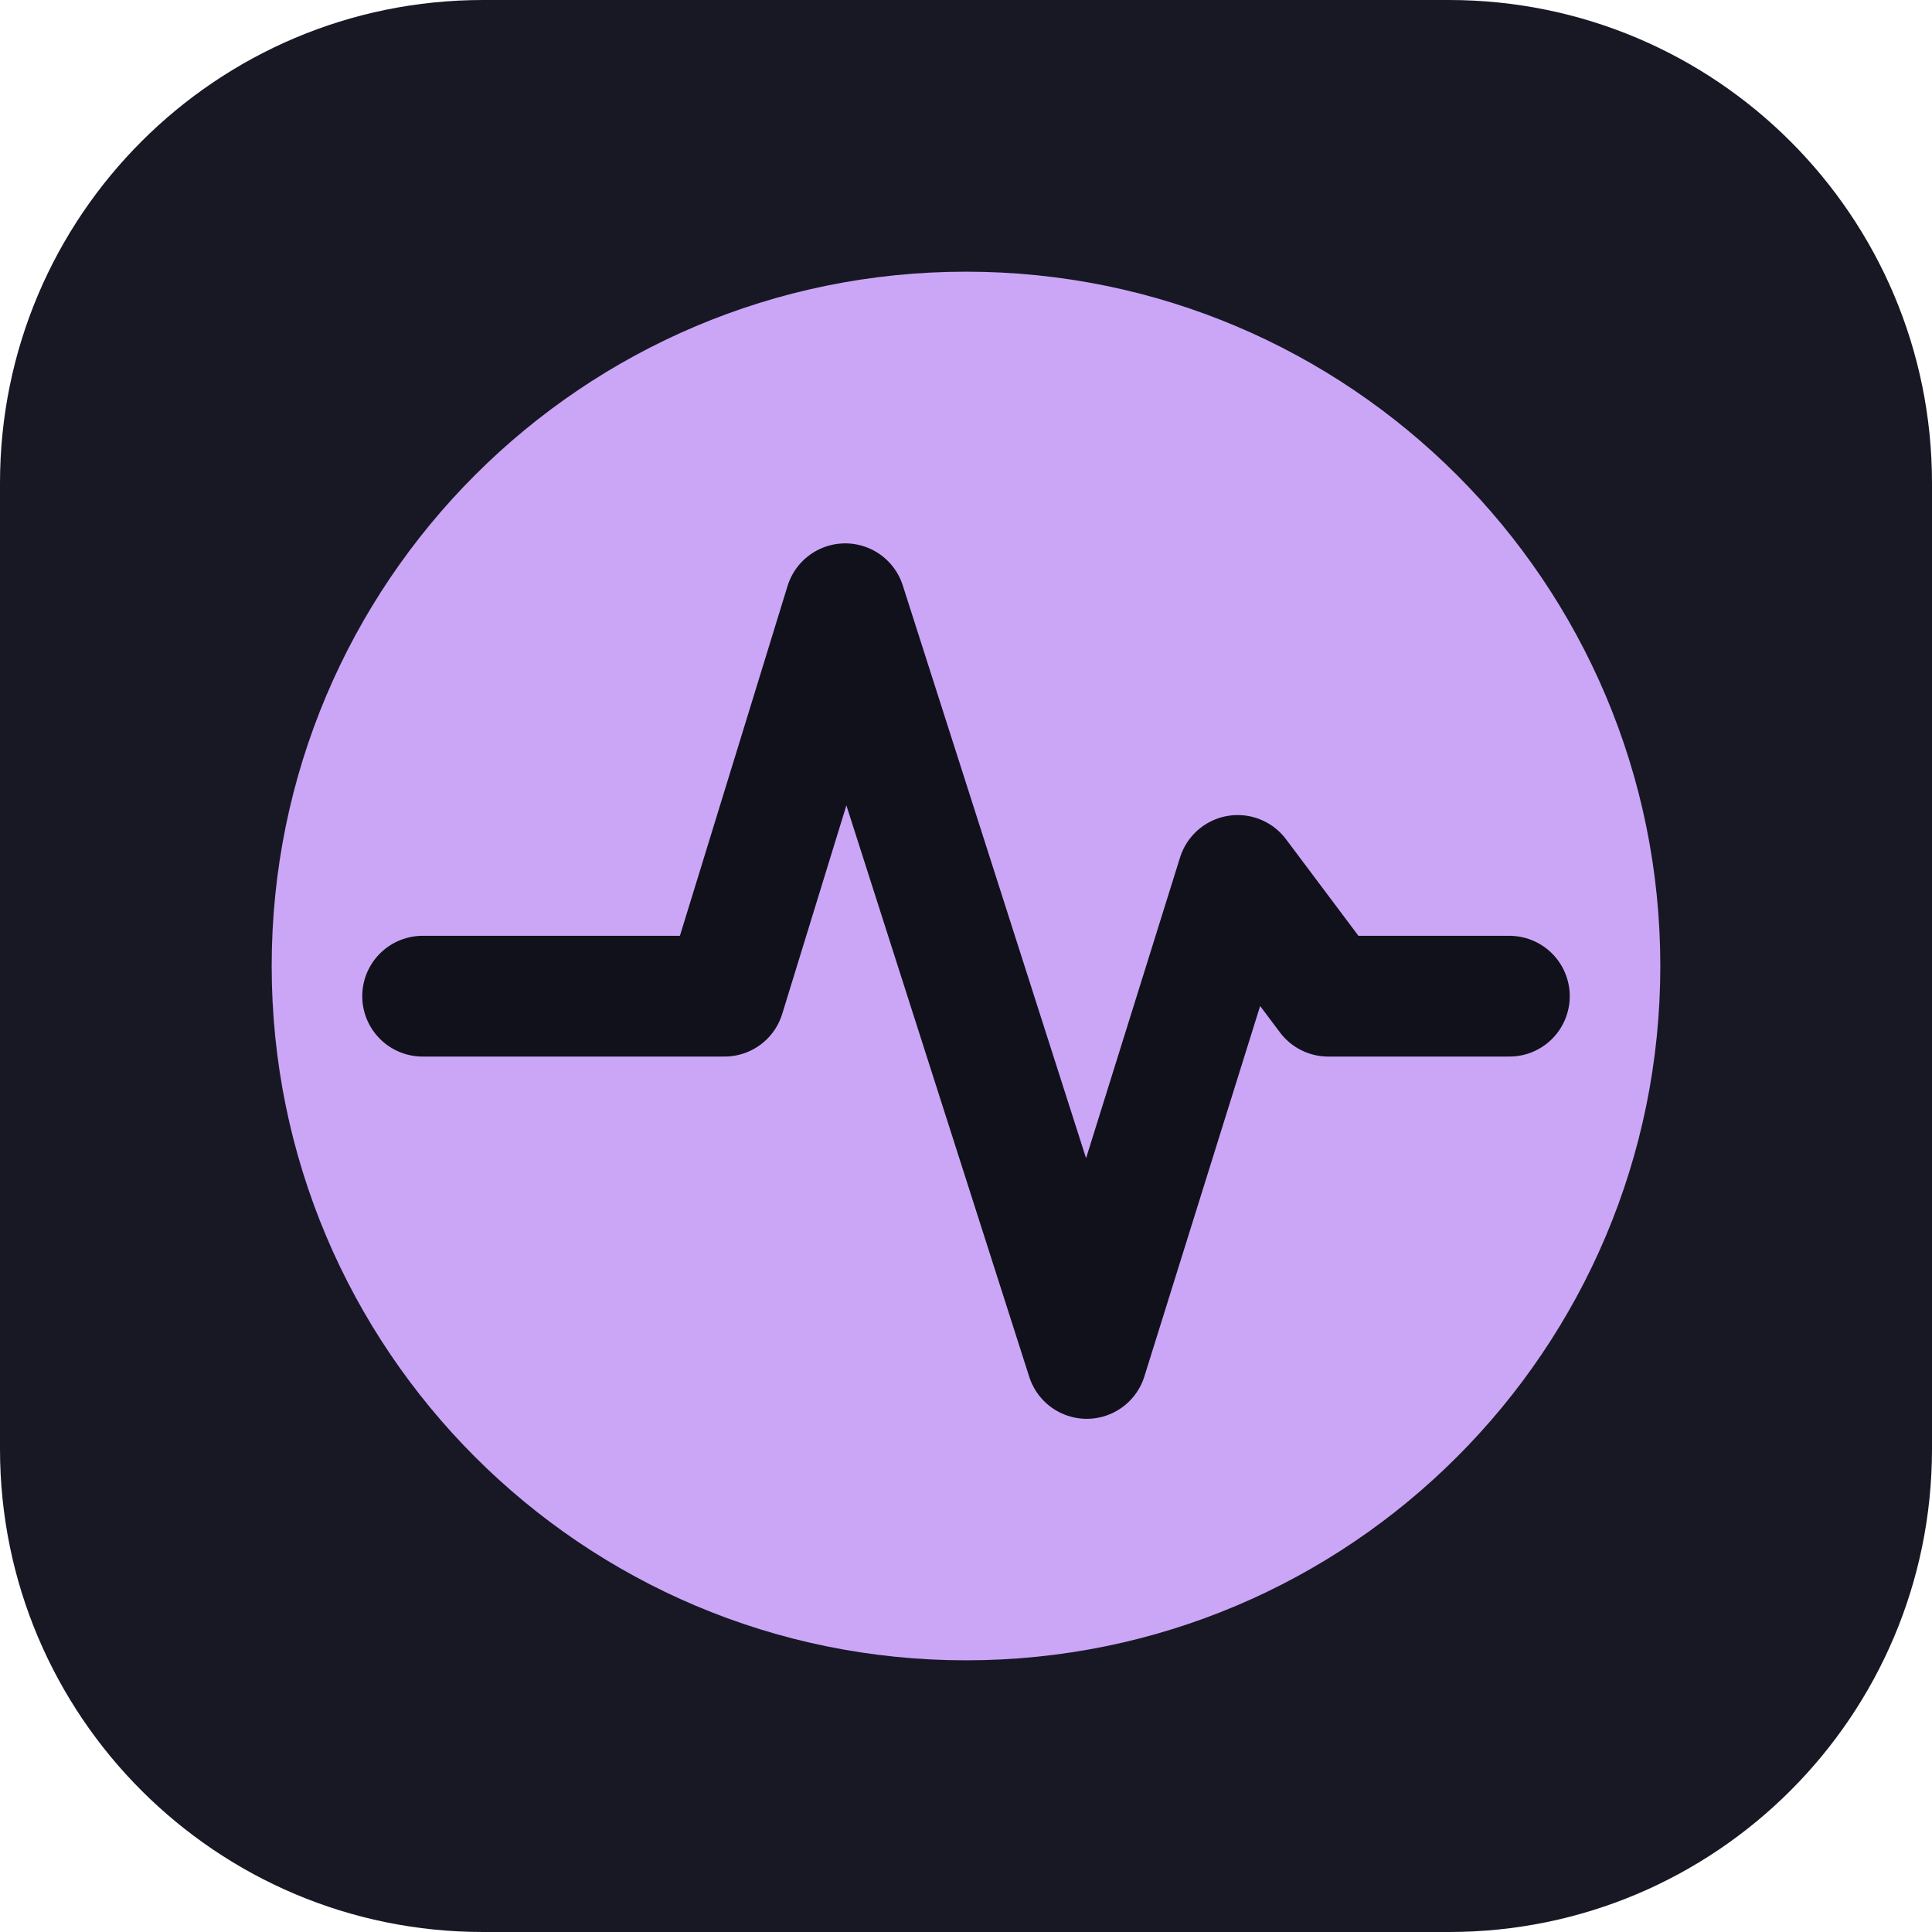
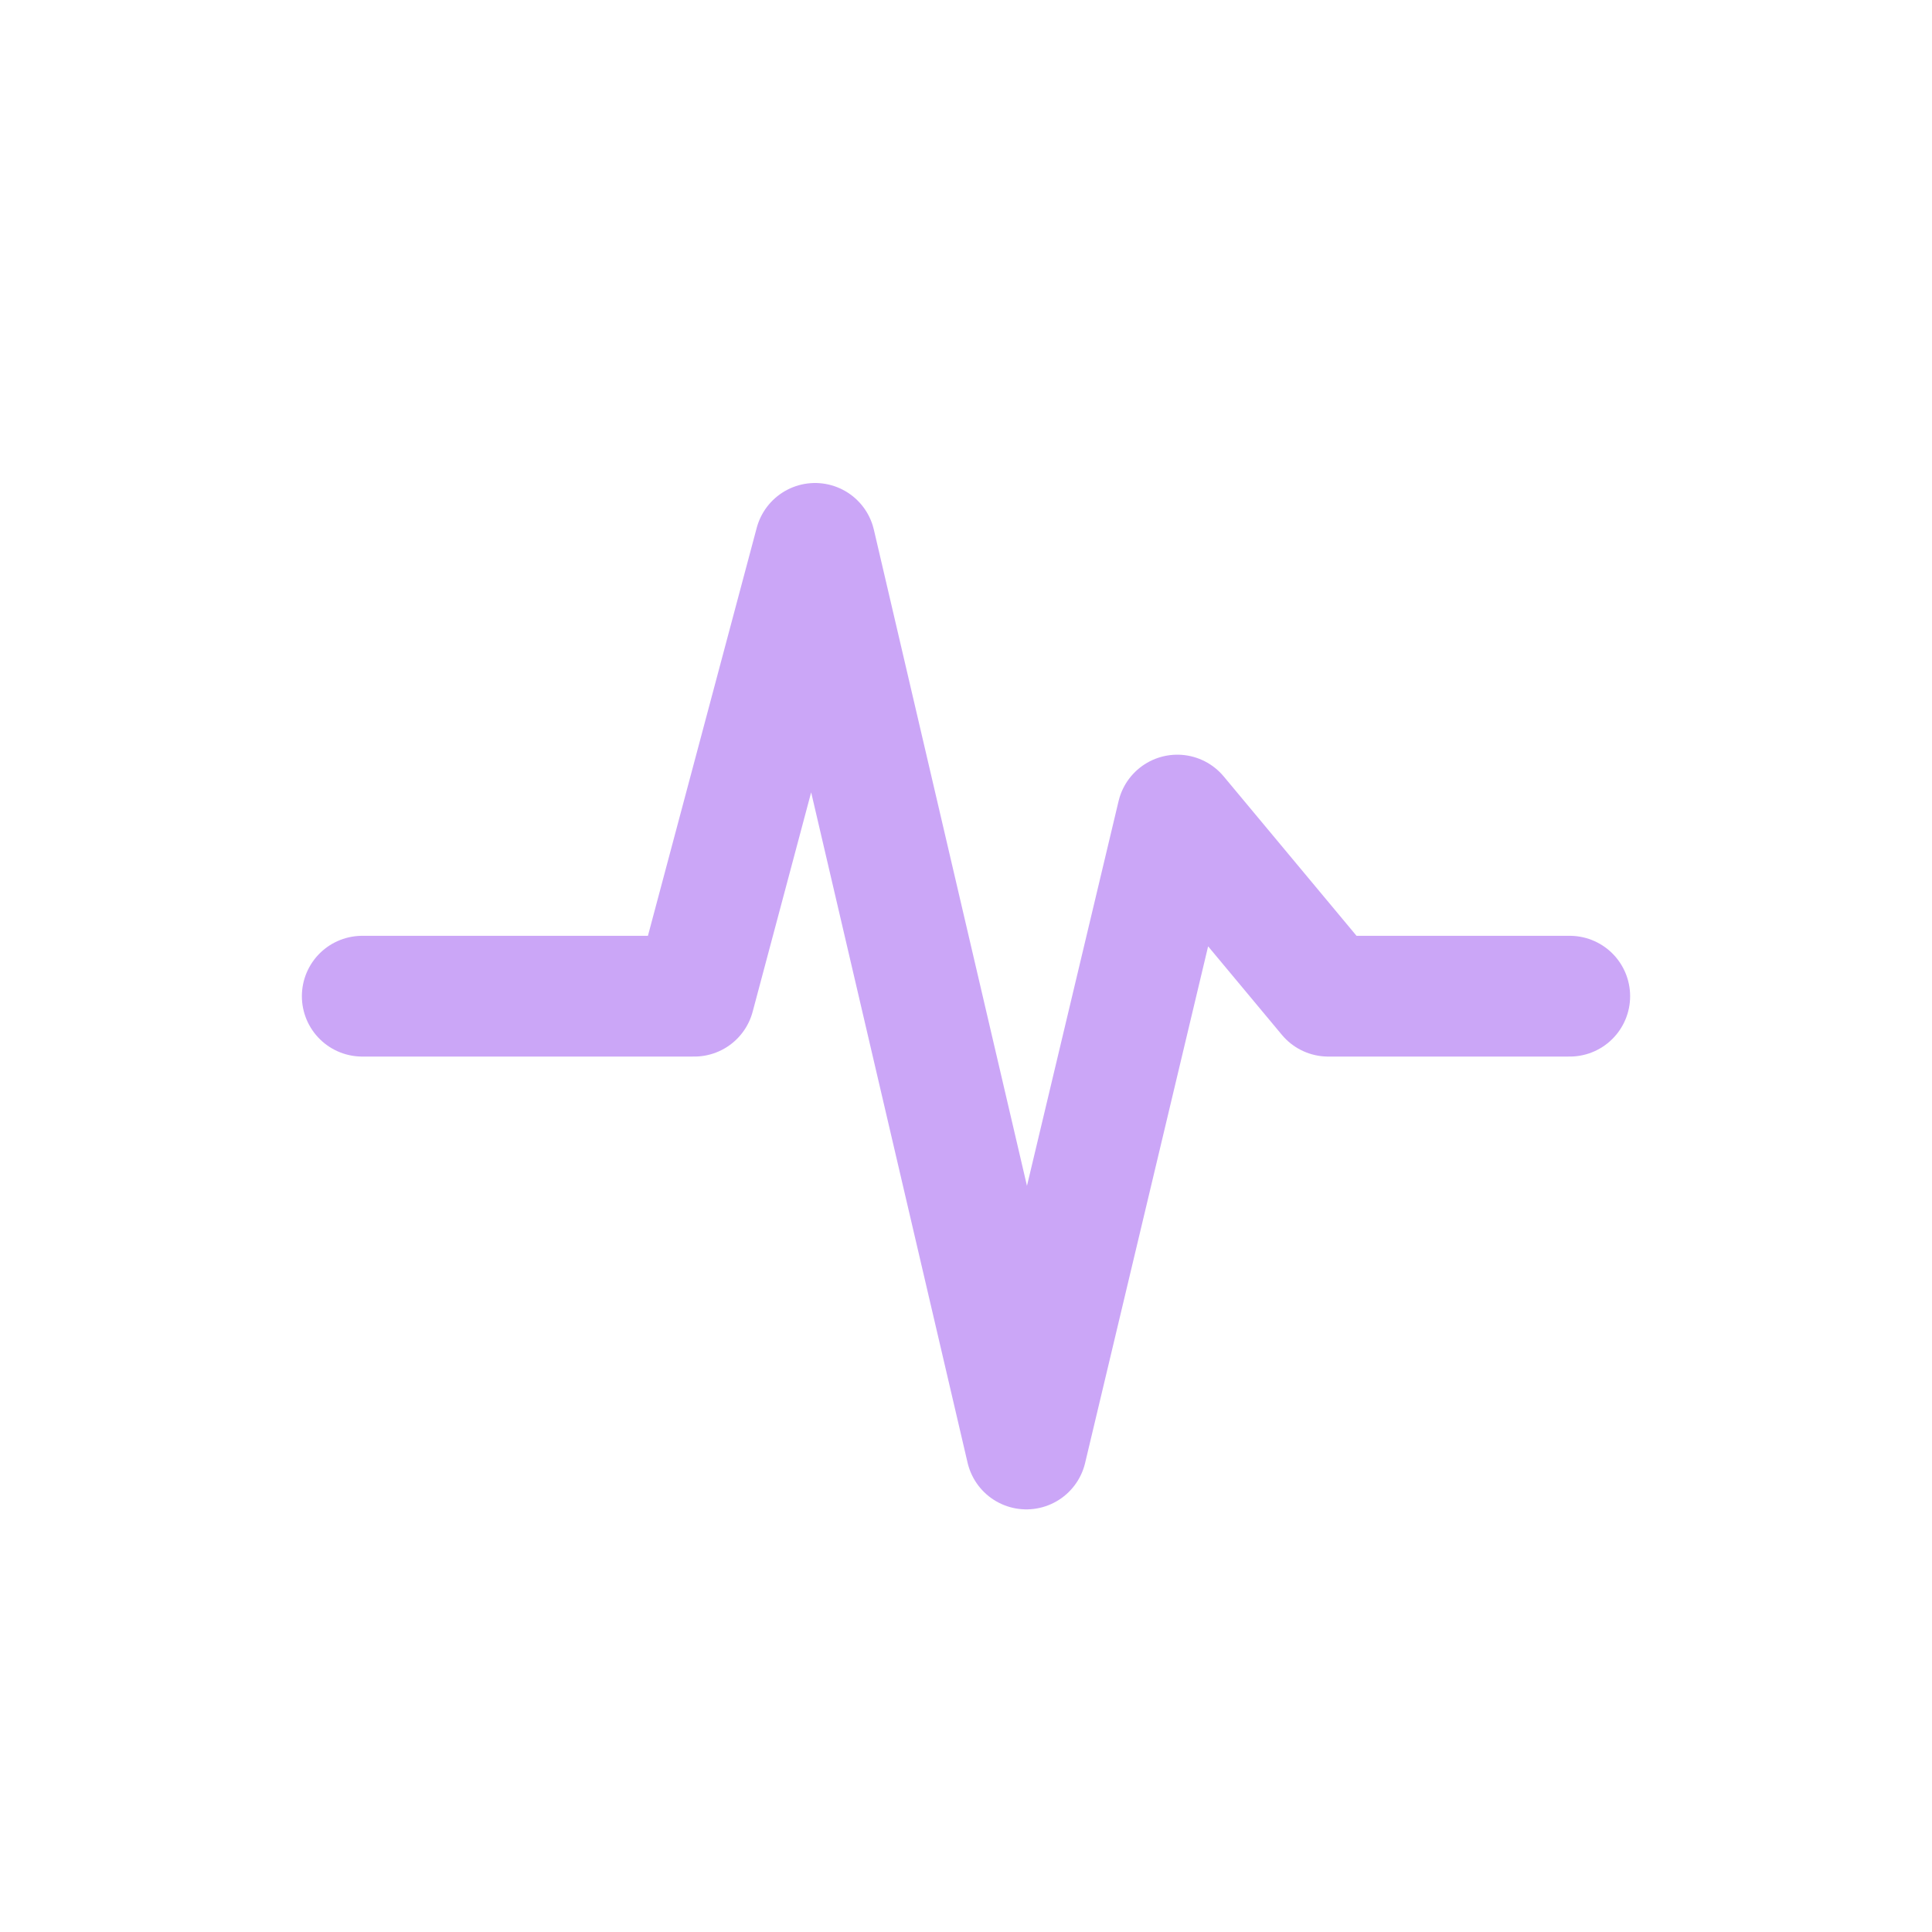
<svg xmlns="http://www.w3.org/2000/svg" viewBox="0 0 64 64">
-   <rect width="64" height="64" rx="16" fill="#181825" />
-   <circle cx="32" cy="32" r="23" fill="#cba6f7" />
-   <path d="M14 33h10l4-13 8 25 5-16 3 4h6" fill="none" stroke="#11111b" stroke-width="4" stroke-linecap="round" stroke-linejoin="round" />
+   <path d="M12 33h11l4-15 7 30 5-21 5 6h8" fill="none" stroke="#cba6f7" stroke-width="4" stroke-linecap="round" stroke-linejoin="round" />
</svg>
